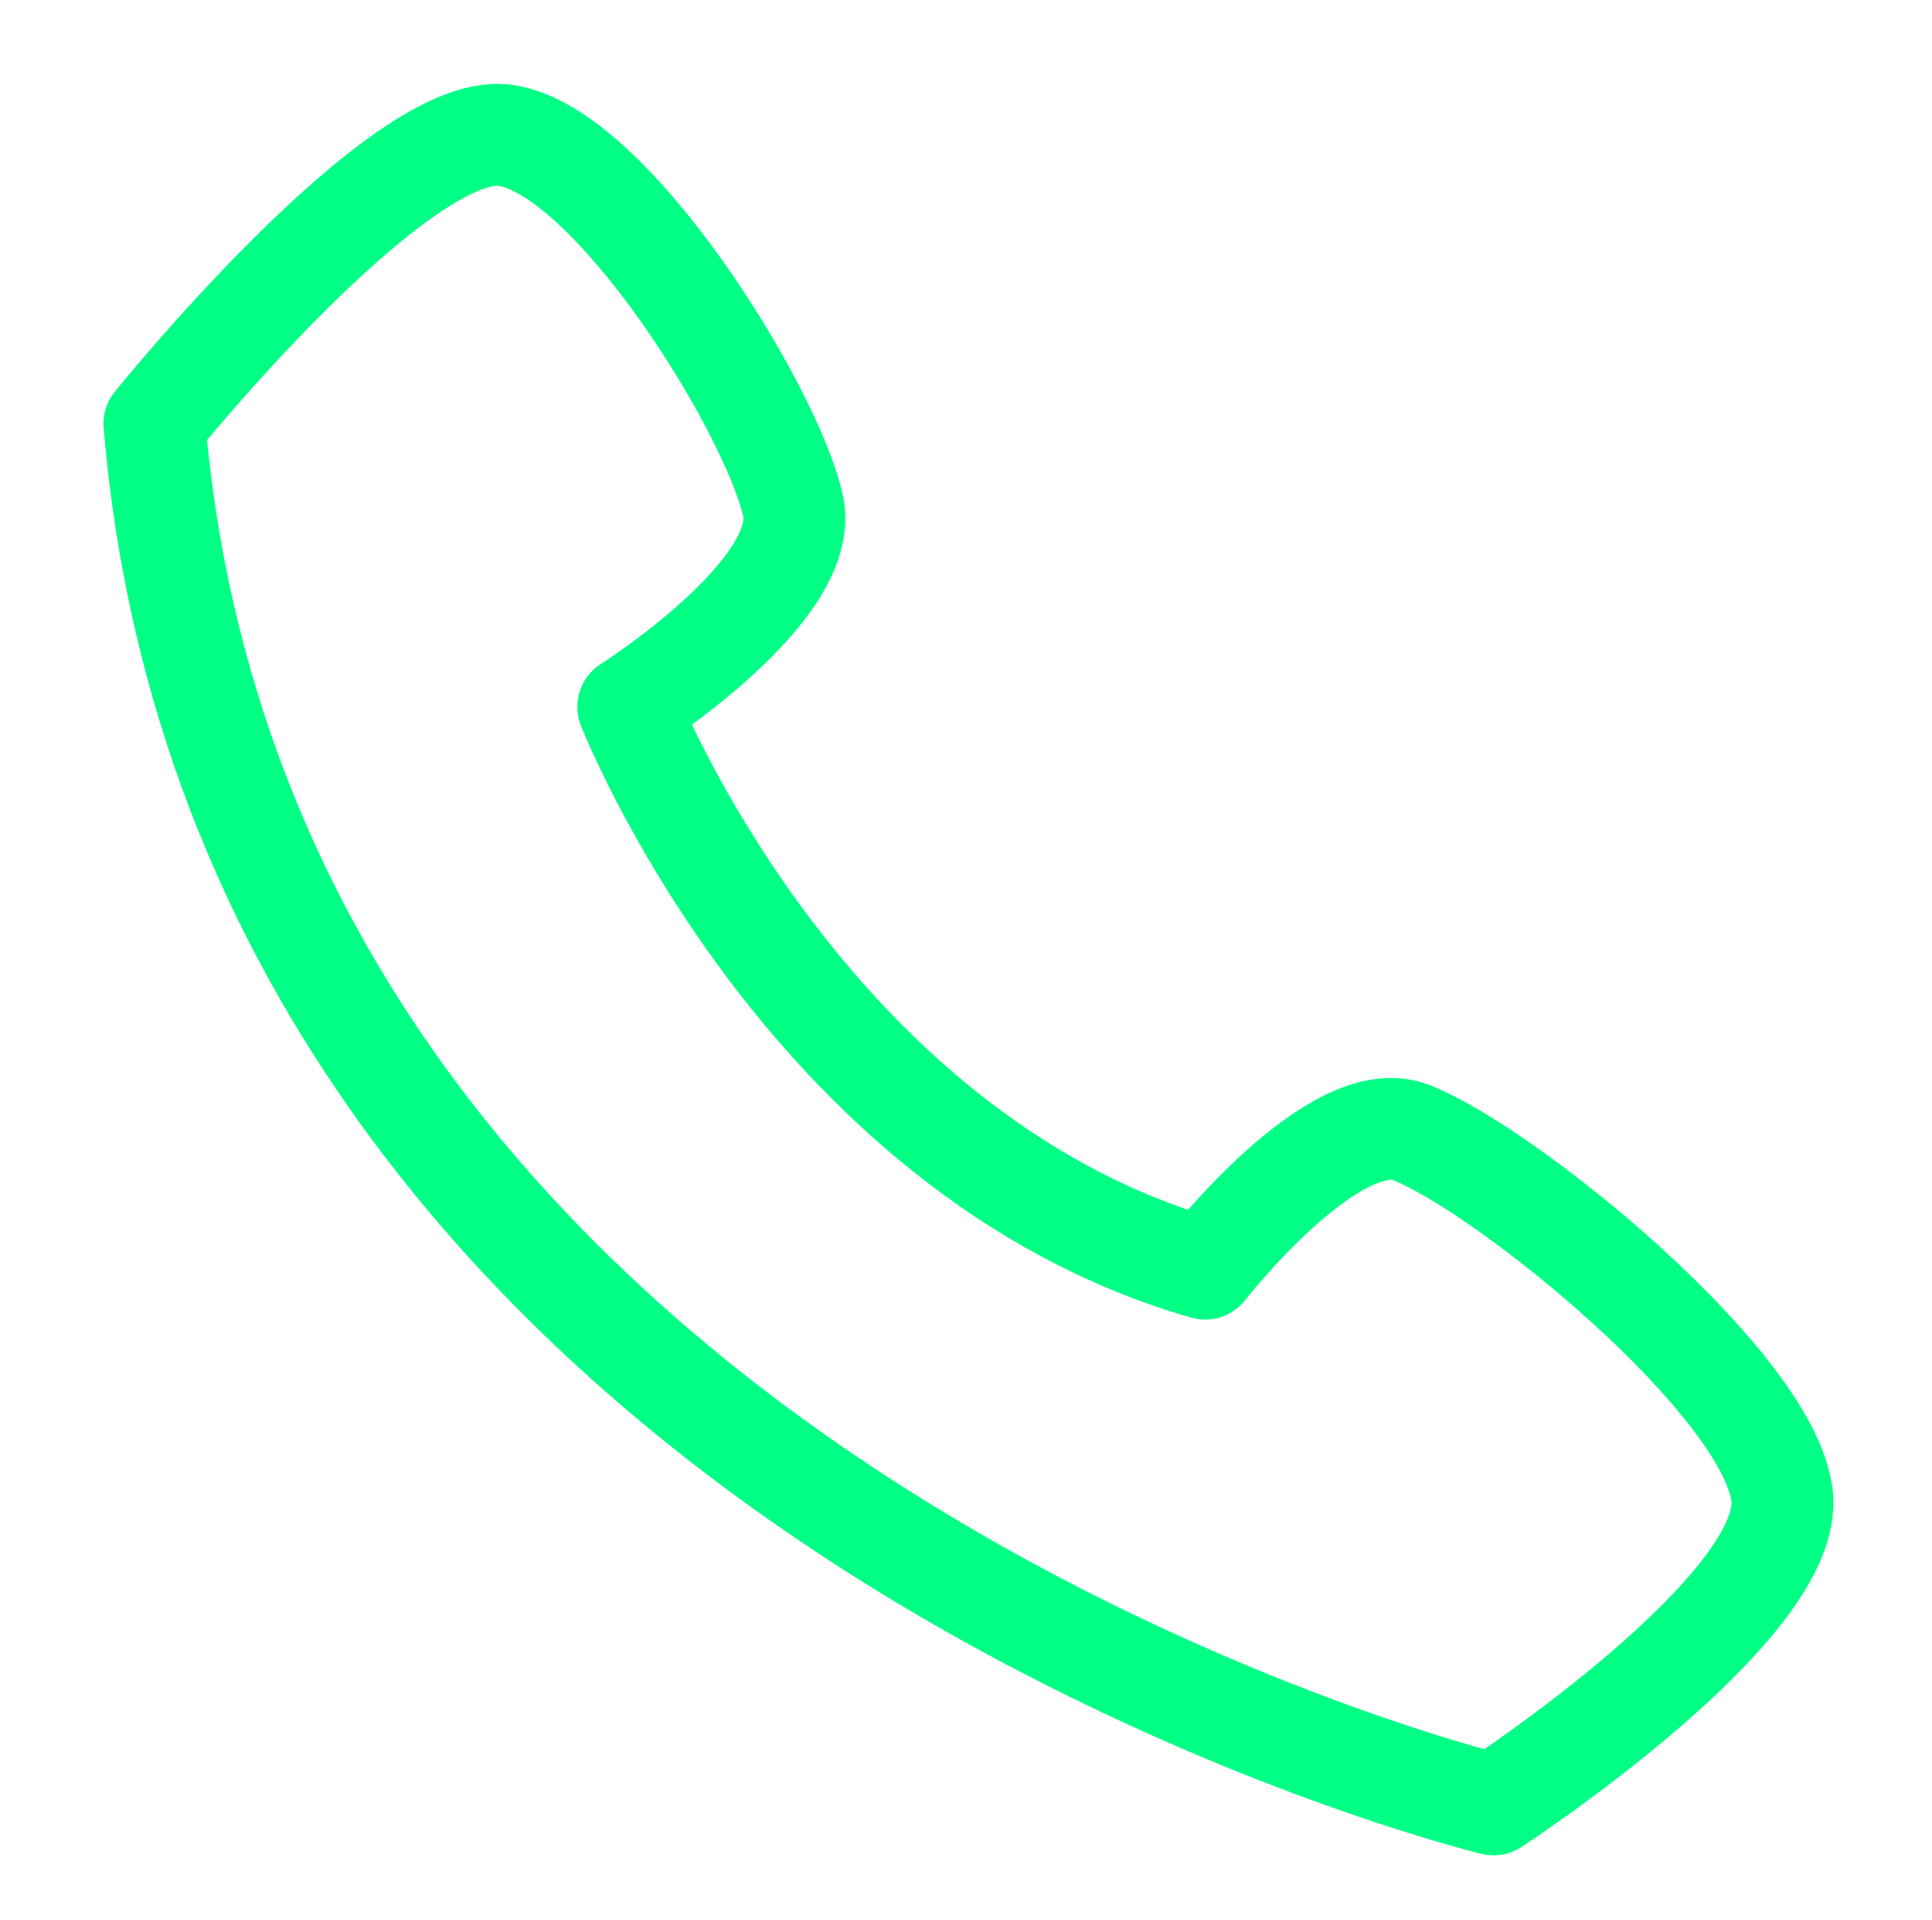
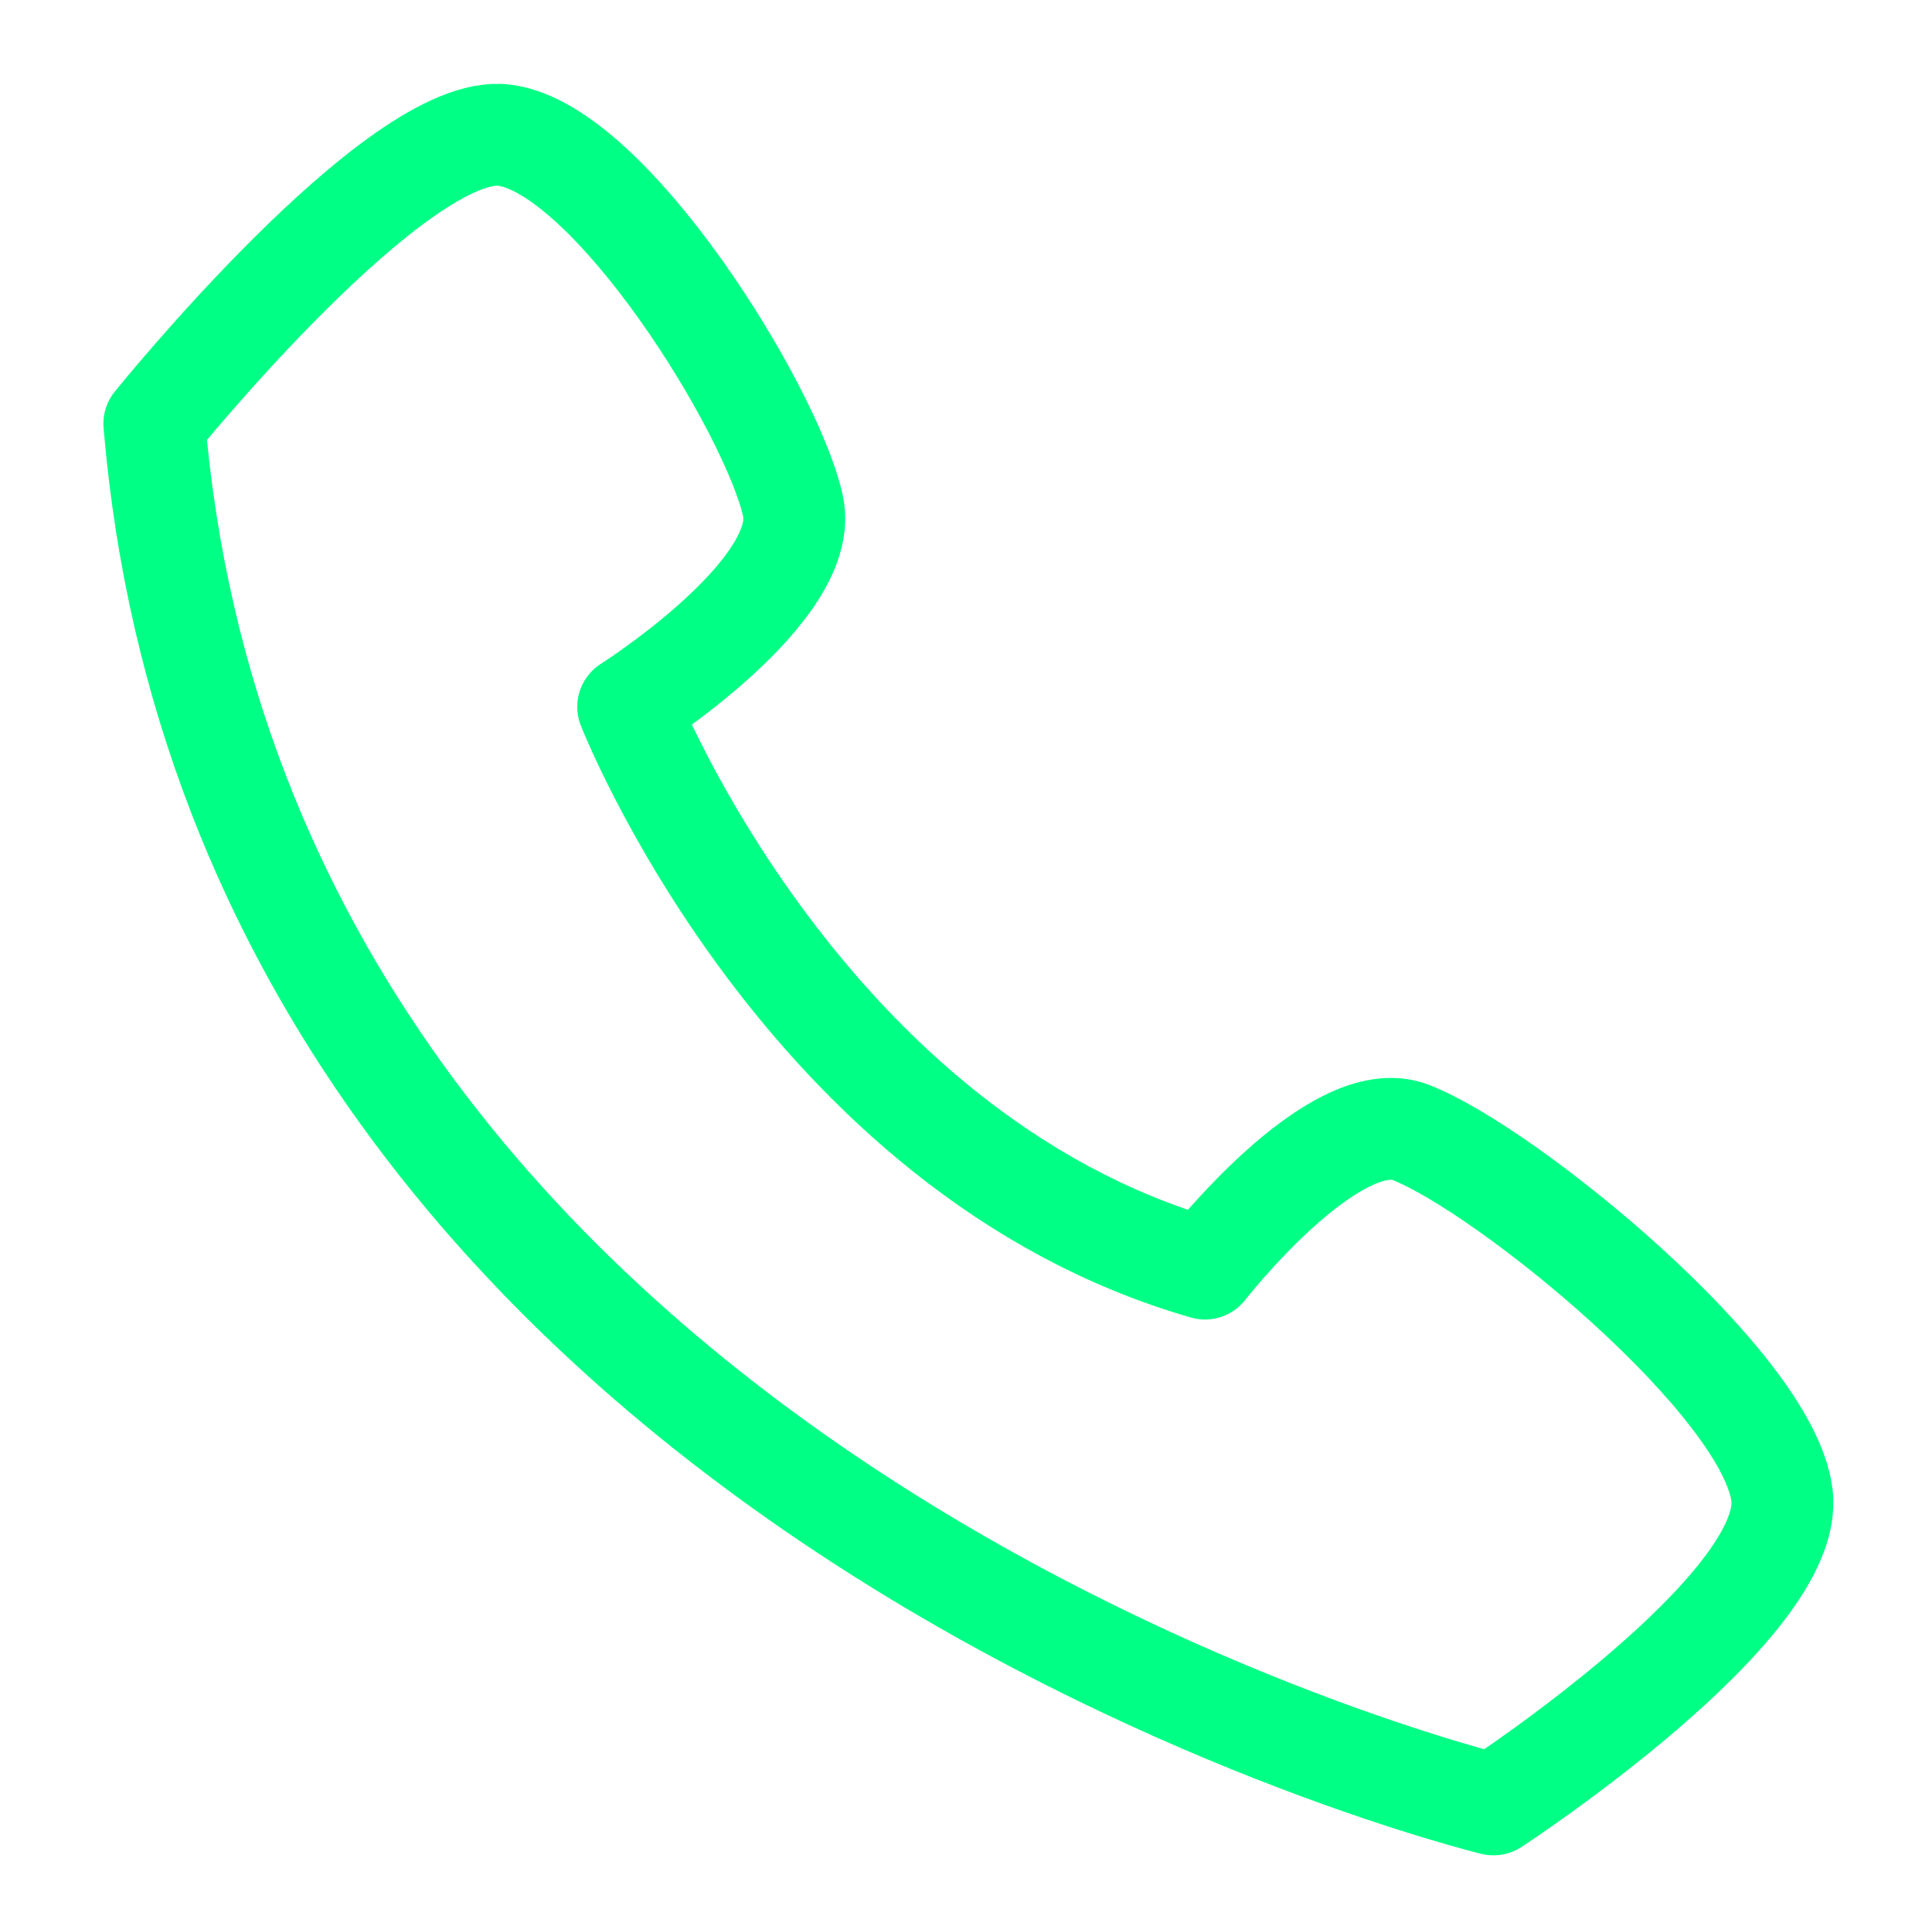
- <svg xmlns="http://www.w3.org/2000/svg" width="100%" height="100%" viewBox="0 0 151 150" version="1.1" xml:space="preserve" style="fill-rule:evenodd;clip-rule:evenodd;stroke-linecap:round;stroke-linejoin:round;stroke-miterlimit:1.5;">
-   <rect id="Artboard2" x="0.5" y="0" width="150" height="150" style="fill:none;" />
-   <path d="M110.292,88.5c7.515,2.952 27.911,19.596 28.985,28.346c1.073,8.75 -22.544,24.154 -22.544,24.154c0,-0 -97.548,-23.603 -104.666,-107.887c-0,-0 19.054,-23.617 27.374,-22.544c8.32,1.074 20.933,21.54 22.544,28.985c1.43,6.612 -12.882,15.682 -12.882,15.682c-0,0 13.663,34.867 45.087,43.897c-0,0 10.116,-12.985 16.102,-10.633Z" style="fill:none;stroke:#00ff85;stroke-width:7.96px;" />
+ <svg xmlns="http://www.w3.org/2000/svg" clip-rule="evenodd" fill-rule="evenodd" stroke-linecap="round" stroke-linejoin="round" stroke-miterlimit="1.5" version="1.1" viewBox="0 0 151 150" xml:space="preserve">
+   <rect x=".5" width="150" height="150" fill="none" />
+   <path d="m110.29 88.5c7.515 2.952 27.911 19.596 28.985 28.346 1.073 8.75-22.544 24.154-22.544 24.154s-97.548-23.603-104.67-107.89c-0-0 19.054-23.617 27.374-22.544 8.32 1.074 20.933 21.54 22.544 28.985 1.43 6.612-12.882 15.682-12.882 15.682s13.663 34.867 45.087 43.897c-0 0 10.116-12.985 16.102-10.633z" fill="none" stroke="#00ff85" stroke-width="7.96px" />
</svg>
